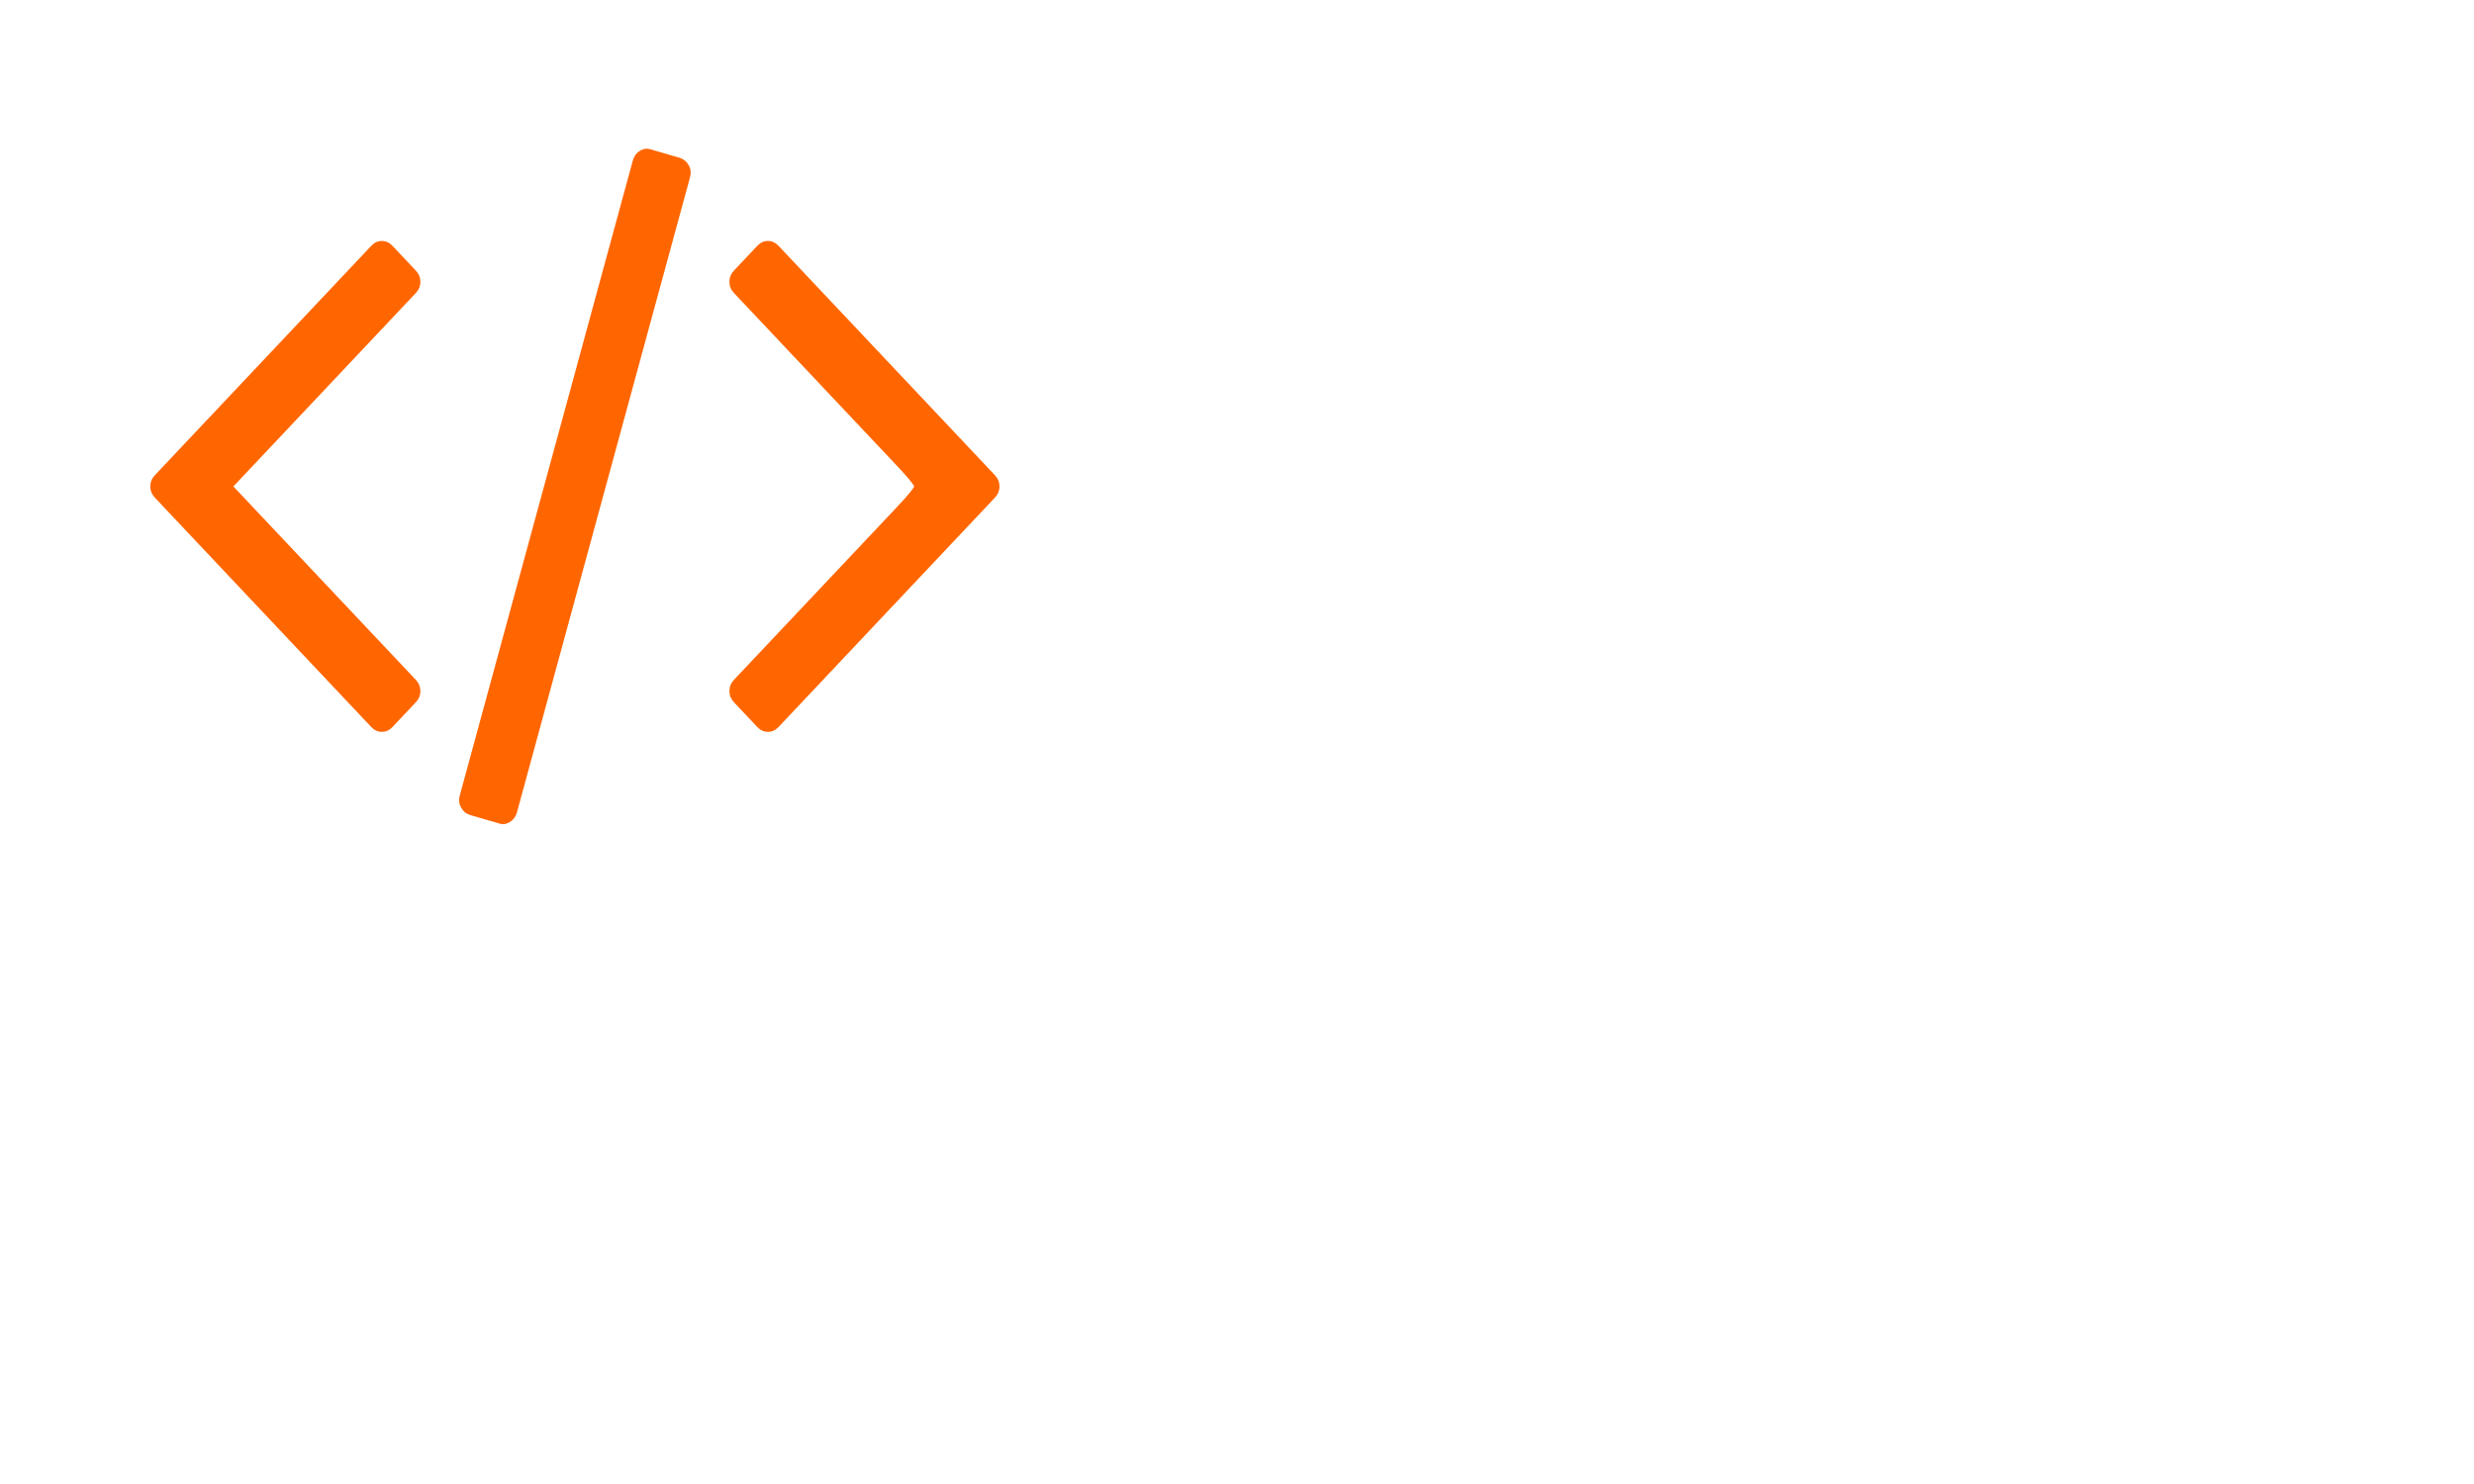
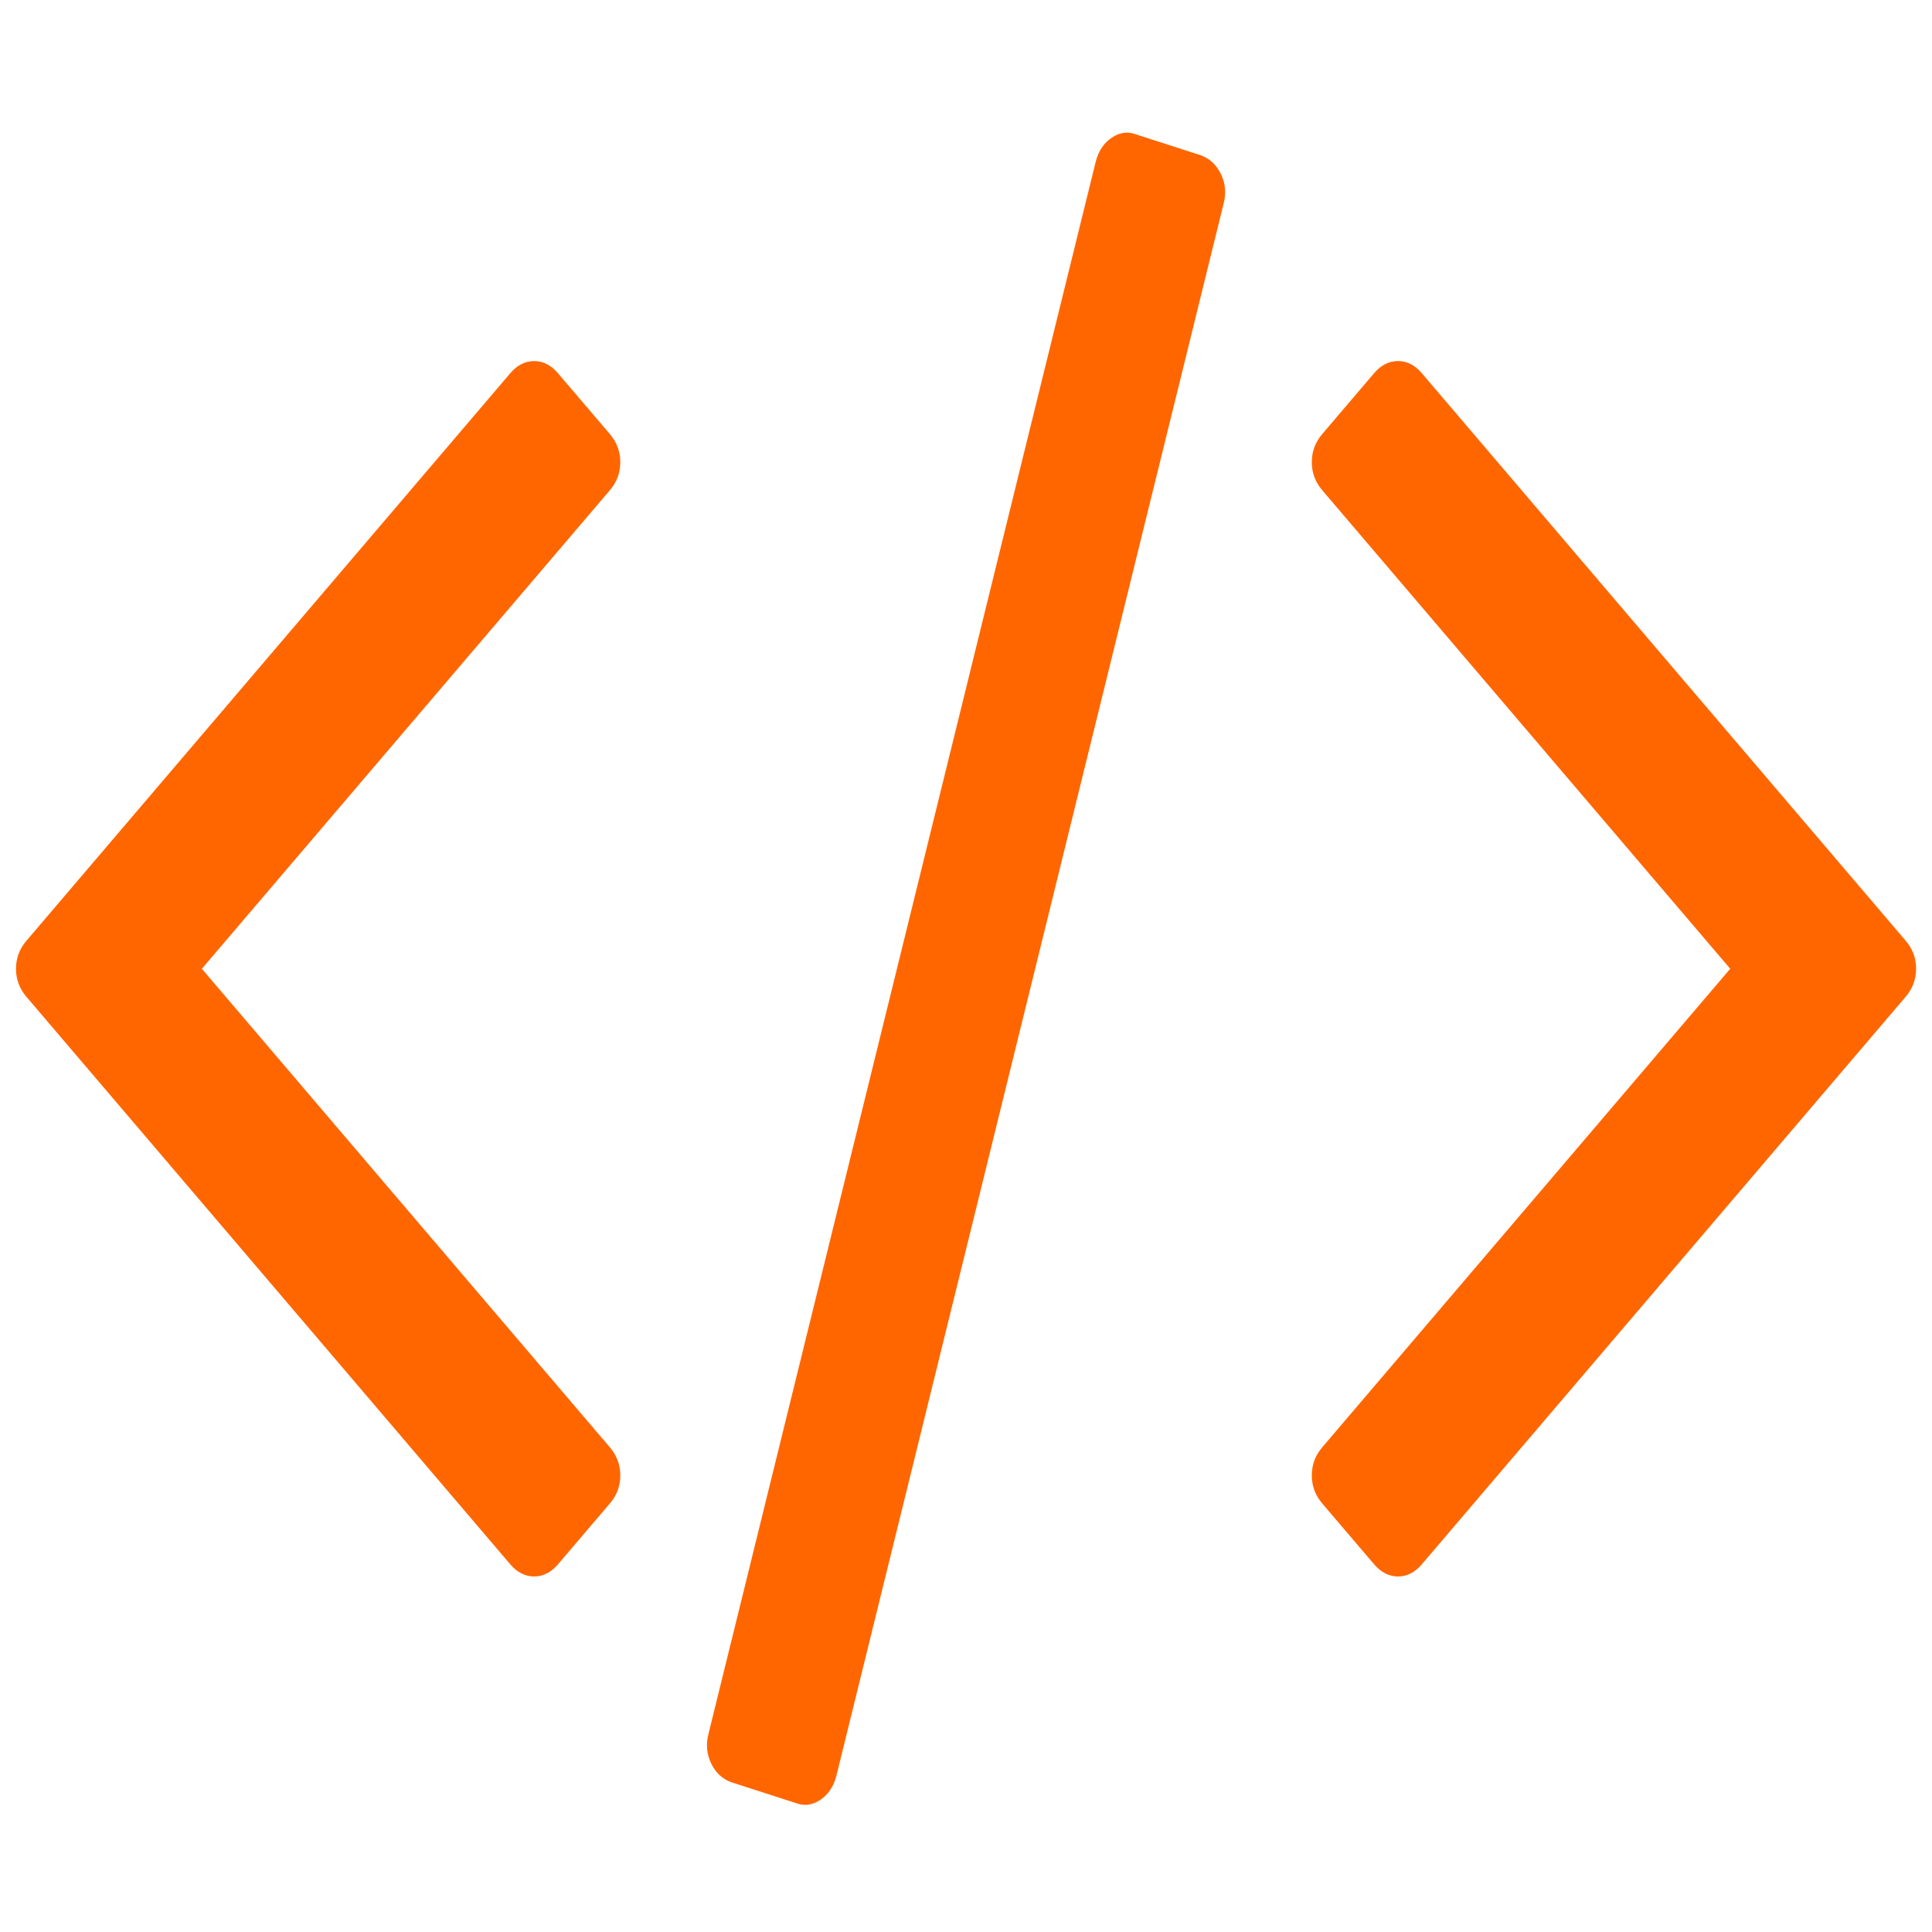
- <svg xmlns="http://www.w3.org/2000/svg" height="30mm" width="50mm">
-   <path fill="none" d="M-7.249-81.923h215.352v204.691H-7.249z" />
-   <path fill="none" d="M-15.778-92.584h214.072v214.499H-15.778z" />
-   <path fill="none" d="M-1.706-76.806h200v198.721h-200z" />
-   <g transform="translate(0 -75.59)" fill="none">
-     <path d="M-1.706-1.216H205.97v203.412H-1.706z" />
-     <path d="M-1.706-1.216h200v198.721h-200z" />
-     <path d="M8.955 10.725h81.876v49.041H8.955z" />
-     <path d="M37.1 21.386h79.318V70H37.1z" />
-     <ellipse ry="38.166" rx="50.533" cy="-6.972" cx="68.443" />
-     <path opacity=".13" d="M68.23-13.582h103.625v60.128H68.23z" />
-   </g>
-   <ellipse ry="128.571" rx="123.881" cy="13.812" cx="96.588" opacity=".062" fill="none" />
-   <path opacity=".062" fill="none" d="M109.168-55.911h54.158v52.026h-54.158z" />
-   <path d="M72.922-40.132v52.877h75.906v-33.144c-1.32 1.01-2.553.524-3.03-2.08-.47-3.731-.086-.519-.312-3.322-.423.052-.852.094-1.287.126-2.114.974-2.45.61-2.539-.425-.007-.005-.016-.007-.023-.012-.435-.28-.262-.865-.07-1.459-.021-.25-.036-.499-.053-.748-.3-.047-.704-.24-1.248-.635-2.413 1.62-2.227-.207-2.033-1.78-.028-.026-.045-.038-.073-.066-.617-.602.014-1.725.018-2.587.002-.446.002-.893.002-1.338-.122-1.588-.308-3.173-.428-4.76l-.367.998c-.834 2.276-1.736 4.544-2.166 6.943-.018.004-.035.009-.053.012.015.107.056.347.043.348-.483.007-.964-.023-1.445-.063-.862.181-1.724.357-2.596.473a42.371 42.371 0 0 0-.767 2.367c-.159.383-.264.642-.364.85-.167 1.205-.93 1.798-3.963.115-.1-.01-.169-.02-.275-.03-.078-.006-.08-.085-.06-.181-.223-.196-.125-.528.06-.897V-37.147c0-1.623.63-2.612 1.404-2.985h-1.851c-.026 1.486.036 2.971.027 4.457-.005.38-.002.22-.008.477-.054 2.339-1.39 3.344-2.553 3.063.008.388-.127.503-.72 1.734-.067.138-.387.464-.325.324.08-.177.267-.284.377-.443a.713.713 0 0 0 .118-.608c-1.089.781-2.397 1.21-3.592 1.819-.443-1.072-.83-1.428-.63-2.326-.297-.203.238-.974.354-1.417.02-.075.047-.149.069-.224-.007-.682.086-1.387.494-1.871.05-.059-.04.301-.016.228.068-.207.1-.424.149-.636.05-.158.08-.323.148-.473.008-.018.03-.028.049-.04.02-.075.039-.153.055-.218-.003-.323-.044-.645-.051-.969a21.03 21.03 0 0 1 .148-2.877zm55.724 0c.44.213.836.621 1.094 1.235.161-.411.322-.822.479-1.235zm15.704 0l.117.594c.022-.002.044 0 .066-.002.258-.2.802-.277 1.668-.29.308-.06.615-.099.918-.12v-.182zm-.194.153c.056-.134-.235.344-.17.437.058-.145.11-.293.17-.437z" opacity=".062" fill="none" />
-   <path opacity=".062" fill="none" d="M83.582-39.279h51.173V31.51H83.582z" />
-   <path opacity=".062" fill="none" d="M109.168-3.885h8.529V8.482h-8.529z" />
-   <path fill="none" d="M0 0h188.727v113.386H0z" />
-   <path d="M31.756 53.664l-1.773 1.88q-.354.375-.815.375-.46 0-.815-.376L11.836 38.03q-.355-.375-.355-.864t.355-.864l16.517-17.514q.354-.376.815-.376.46 0 .815.376l1.773 1.879q.354.376.354.864 0 .489-.354.865l-13.93 14.77 13.93 14.77q.354.376.354.865 0 .488-.354.864zm20.947-40.101l-13.22 48.52q-.142.488-.55.733-.408.244-.833.094l-2.197-.64q-.461-.15-.692-.582-.23-.432-.088-.92l13.22-48.521q.142-.488.55-.733.408-.244.833-.094l2.197.64q.461.15.692.582.23.432.088.92zM75.99 38.029L59.473 55.543q-.354.376-.815.376-.46 0-.815-.376l-1.773-1.879q-.354-.376-.354-.864 0-.489.354-.865L70 37.165l-13.93-14.77q-.354-.376-.354-.865 0-.488.354-.864l1.773-1.88q.354-.375.815-.375.46 0 .815.376L75.99 36.3q.355.375.355.864t-.355.864z" fill="#f60" />
-   <path d="M56.893 54.403c-.607-.722-1.104-1.447-1.104-1.611 0-.164 3.159-3.652 7.02-7.75 3.86-4.098 7.018-7.643 7.018-7.877 0-.235-3.158-3.78-7.019-7.878-3.86-4.098-7.019-7.585-7.019-7.75 0-.585 2.218-2.922 2.774-2.922.71 0 17.482 17.796 17.482 18.55 0 .754-16.772 18.55-17.482 18.55-.311 0-1.063-.59-1.67-1.312zM37.112 62.463c-.773-.212-1.508-.655-1.634-.983-.237-.616 12.861-49.232 13.412-49.783.171-.171 1.026-.091 1.9.177 1.152.354 1.588.725 1.588 1.354 0 1.38-12.87 48.619-13.39 49.146-.318.322-.924.351-1.876.09z" fill="#f60" />
-   <path d="M20.275 46.784c-4.625-4.912-8.409-9.24-8.409-9.62 0-.776 16.561-18.55 17.285-18.55.63 0 2.758 2.26 2.758 2.927 0 .294-3.167 3.862-7.037 7.929s-7.036 7.53-7.036 7.695c0 .165 3.166 3.628 7.036 7.695 3.87 4.066 7.037 7.657 7.037 7.978 0 .658-2.167 2.877-2.808 2.877-.23 0-4.2-4.019-8.826-8.93z" fill="none" />
-   <path d="M.352 56.781V.278h188.06v113.006H.352zm154.371 44.35v-2.772h2.109c1.613 0 2.39-.242 3.304-1.028 1.186-1.02 1.198-1.08 1.336-6.791.131-5.449.088-5.813-.79-6.692-.709-.708-1.237-.868-2.219-.672-.708.141-2.32.257-3.58.257h-2.292v20.469h1.066c1.028 0 1.066-.099 1.066-2.771zm-90.5-9.275l.118-6.29h3.815v12.793h2.132V85.566H74.553v12.793h2.132v-7.235c0-8.476.038-8.404-4.145-7.744-1.356.214-2.753.242-3.105.063-.352-.18-2.223-.23-4.157-.113l-3.519.213v14.872l1.173-.135 1.173-.134zm24.307-.223c.073-4.08-.055-6.83-.344-7.37-.417-.78-.816-.85-4.169-.74l-3.708.124-.13 2.025c-.123 1.922-.074 2.026.96 2.026.926 0 1.09-.192 1.09-1.28 0-1.231.07-1.279 1.918-1.279h1.92V89.404H83.38c-1.521 0-2.909.222-3.198.511-.628.628-.692 6.458-.084 7.595.378.705.9.79 4.371.716l3.943-.084zm5.212.33v-6.397h1.706c1.665 0 1.706.035 1.706 1.492 0 1.308.132 1.493 1.066 1.493 1.007 0 1.066-.13 1.066-2.33 0-2.93-.42-3.184-4.797-2.894l-3.305.219v7.122c0 3.917.128 7.25.284 7.406.156.157.732.285 1.28.285h.994zm10.235 2.984l.213-3.198 1.706 3.198c1.419 2.66 1.903 3.221 2.878 3.333.645.075 1.173-.011 1.173-.19 0-.18-.96-2.014-2.132-4.077-1.173-2.062-2.132-3.862-2.132-3.998 0-.137.863-1.584 1.919-3.215 1.055-1.632 1.919-3.057 1.919-3.167 0-.11-.528-.195-1.173-.19-.98.007-1.436.447-2.769 2.665l-1.596 2.656-.003-7.143-.003-7.143h-2.559v11.656c0 6.411.137 11.792.303 11.958.166.167.694.247 1.173.178.765-.11.896-.511 1.083-3.323zm15.806 2.97c.759-.406.825-.95.825-6.788 0-3.49-.116-6.65-.259-7.021-.21-.545-.987-.675-4.062-.675-3.756 0-3.808.015-4.249 1.173-.258.678-.388 3.57-.31 6.858.123 5.045.231 5.754.966 6.29.976.713 5.852.825 7.09.163zm17.639-.228c.43-.43.67-1.433.67-2.8 0-2.073-.032-2.127-1.173-1.996-1.018.117-1.19.346-1.305 1.734-.131 1.588-.145 1.6-2.025 1.6h-1.894V85.139h1.92c1.908 0 1.918.008 1.918 1.493 0 1.374.102 1.492 1.28 1.492 1.226 0 1.279-.077 1.279-1.867 0-2.578-.53-2.883-4.756-2.735l-3.56.125-.118 6.82c-.104 6.04-.034 6.882.615 7.356 1.094.8 6.312.702 7.149-.134zm12.184-6.885v-7.37h-2.132v6.137c0 6.767.047 6.656-2.807 6.656h-1.458V83.433h-2.132v7.214c0 5.387.135 7.262.533 7.402.293.104 2.212.175 4.265.158l3.73-.031v-7.372zm17.057.092v-7.463h-2.559v7.179c0 3.948.129 7.306.285 7.462.156.157.732.285 1.28.285h.994zm10.844 6.793c.428-.428.67-1.43.67-2.772 0-1.958-.073-2.102-1.066-2.102-.96 0-1.066.17-1.066 1.706v1.706h-3.838V85.09l1.813.131c1.7.123 1.82.216 1.946 1.517.11 1.148.312 1.386 1.172 1.386.925 0 1.04-.184 1.04-1.67 0-2.955-.094-3.02-4.265-3.02-3.023 0-3.797.13-4.006.674-.142.37-.258 3.428-.258 6.793 0 7.42.022 7.458 4.264 7.458 2.09 0 3.115-.191 3.594-.67zm-10.844-18.762c0-1.406-.087-1.51-1.169-1.385-1.969.227-1.886 2.906.09 2.906.953 0 1.08-.178 1.08-1.52zM39.585 62.005c.622-1.46 13.22-48.166 13.22-49.013 0-.798-2.888-1.922-3.913-1.523-.678.264-14.187 49.566-13.767 50.244.369.598 1.862 1.19 3.083 1.224.615.017 1.118-.323 1.377-.932zm-8.573-7.371c.728-.83 1.323-1.701 1.323-1.939 0-.237-3.166-3.757-7.036-7.823-3.87-4.065-7.036-7.534-7.036-7.707 0-.174 3.166-3.642 7.036-7.708 3.87-4.065 7.036-7.586 7.036-7.823 0-.635-2.565-3.446-3.145-3.446-.74 0-17.75 18.185-17.75 18.977 0 .791 17.01 18.976 17.75 18.976.274 0 1.094-.678 1.822-1.507zm34.015-4.783c11.266-11.93 11.715-12.447 11.357-13.078-.722-1.272-17.284-18.585-17.78-18.585-.591 0-2.815 2.19-2.815 2.772 0 .21.642-.242 1.427-1.002l1.427-1.383 5.663 5.864c5.677 5.88 11.526 12.337 11.526 12.726 0 .389-5.848 6.846-11.525 12.724l-5.661 5.862-1.215-1.164c-.669-.64-1.215-1.39-1.215-1.668s2.618-3.36 5.819-6.85c6.6-7.198 8.283-9.146 6.033-6.985-4.835 4.643-12.279 13.082-12.279 13.92 0 .85 2.16 3.137 2.961 3.137.185 0 3.01-2.83 6.277-6.29zm3.505-14.499c-2.974-3.281-11.672-12.768-12.218-13.326-.41-.418-.571-.452-.467-.099.177.596 13.14 14.598 13.514 14.598.129 0-.244-.528-.829-1.173z" fill="none" />
-   <path d="M.352 56.781V.278h188.06v113.006H.352zm154.371 44.35v-2.772h2.109c1.613 0 2.39-.242 3.304-1.028 1.186-1.02 1.198-1.08 1.336-6.791.131-5.449.088-5.813-.79-6.692-.709-.708-1.237-.868-2.219-.672-.708.141-2.32.257-3.58.257h-2.292v20.469h1.066c1.028 0 1.066-.099 1.066-2.771zm-90.5-9.275l.118-6.29h3.815v12.793h2.132V85.566H74.553v12.793h2.132v-7.235c0-8.476.038-8.404-4.145-7.744-1.356.214-2.753.242-3.105.063-.352-.18-2.223-.23-4.157-.113l-3.519.213v14.872l1.173-.135 1.173-.134zm24.307-.223c.073-4.08-.055-6.83-.344-7.37-.417-.78-.816-.85-4.169-.74l-3.708.124-.13 2.025c-.123 1.922-.074 2.026.96 2.026.926 0 1.09-.192 1.09-1.28 0-1.231.07-1.279 1.918-1.279h1.92V89.404H83.38c-1.521 0-2.909.222-3.198.511-.628.628-.692 6.458-.084 7.595.378.705.9.79 4.371.716l3.943-.084zm5.212.33v-6.397h1.706c1.665 0 1.706.035 1.706 1.492 0 1.308.132 1.493 1.066 1.493 1.007 0 1.066-.13 1.066-2.33 0-2.93-.42-3.184-4.797-2.894l-3.305.219v7.122c0 3.917.128 7.25.284 7.406.156.157.732.285 1.28.285h.994zm10.235 2.984l.213-3.198 1.706 3.198c1.419 2.66 1.903 3.221 2.878 3.333.645.075 1.173-.011 1.173-.19 0-.18-.96-2.014-2.132-4.077-1.173-2.062-2.132-3.862-2.132-3.998 0-.137.863-1.584 1.919-3.215 1.055-1.632 1.919-3.057 1.919-3.167 0-.11-.528-.195-1.173-.19-.98.007-1.436.447-2.769 2.665l-1.596 2.656-.003-7.143-.003-7.143h-2.559v11.656c0 6.411.137 11.792.303 11.958.166.167.694.247 1.173.178.765-.11.896-.511 1.083-3.323zm15.806 2.97c.759-.406.825-.95.825-6.788 0-3.49-.116-6.65-.259-7.021-.21-.545-.987-.675-4.062-.675-3.756 0-3.808.015-4.249 1.173-.258.678-.388 3.57-.31 6.858.123 5.045.231 5.754.966 6.29.976.713 5.852.825 7.09.163zm17.639-.228c.43-.43.67-1.433.67-2.8 0-2.073-.032-2.127-1.173-1.996-1.018.117-1.19.346-1.305 1.734-.131 1.588-.145 1.6-2.025 1.6h-1.894V85.139h1.92c1.908 0 1.918.008 1.918 1.493 0 1.374.102 1.492 1.28 1.492 1.226 0 1.279-.077 1.279-1.867 0-2.578-.53-2.883-4.756-2.735l-3.56.125-.118 6.82c-.104 6.04-.034 6.882.615 7.356 1.094.8 6.312.702 7.149-.134zm12.184-6.885v-7.37h-2.132v6.137c0 6.767.047 6.656-2.807 6.656h-1.458V83.433h-2.132v7.214c0 5.387.135 7.262.533 7.402.293.104 2.212.175 4.265.158l3.73-.031v-7.372zm17.057.092v-7.463h-2.559v7.179c0 3.948.129 7.306.285 7.462.156.157.732.285 1.28.285h.994zm10.844 6.793c.428-.428.67-1.43.67-2.772 0-1.958-.073-2.102-1.066-2.102-.96 0-1.066.17-1.066 1.706v1.706h-3.838V85.09l1.813.131c1.7.123 1.82.216 1.946 1.517.11 1.148.312 1.386 1.172 1.386.925 0 1.04-.184 1.04-1.67 0-2.955-.094-3.02-4.265-3.02-3.023 0-3.797.13-4.006.674-.142.37-.258 3.428-.258 6.793 0 7.42.022 7.458 4.264 7.458 2.09 0 3.115-.191 3.594-.67zm-10.844-18.762c0-1.406-.087-1.51-1.169-1.385-1.969.227-1.886 2.906.09 2.906.953 0 1.08-.178 1.08-1.52zM39.585 62.005c.622-1.46 13.22-48.166 13.22-49.013 0-.798-2.888-1.922-3.913-1.523-.678.264-14.187 49.566-13.767 50.244.369.598 1.862 1.19 3.083 1.224.615.017 1.118-.323 1.377-.932zm-8.573-7.371c.728-.83 1.323-1.701 1.323-1.939 0-.237-3.166-3.757-7.036-7.823-3.87-4.065-7.036-7.534-7.036-7.707 0-.174 3.166-3.642 7.036-7.708 3.87-4.065 7.036-7.586 7.036-7.823 0-.635-2.565-3.446-3.145-3.446-.74 0-17.75 18.185-17.75 18.977 0 .791 17.01 18.976 17.75 18.976.274 0 1.094-.678 1.822-1.507zm34.015-4.783c11.266-11.93 11.715-12.447 11.357-13.078-.722-1.272-17.284-18.585-17.78-18.585-.591 0-2.815 2.19-2.815 2.772 0 .21.642-.242 1.427-1.002l1.427-1.383 5.663 5.864c5.677 5.88 11.526 12.337 11.526 12.726 0 .389-5.848 6.846-11.525 12.724l-5.661 5.862-1.215-1.164c-.669-.64-1.215-1.39-1.215-1.668s2.618-3.36 5.819-6.85c6.6-7.198 8.283-9.146 6.033-6.985-4.835 4.643-12.279 13.082-12.279 13.92 0 .85 2.16 3.137 2.961 3.137.185 0 3.01-2.83 6.277-6.29zm3.505-14.499c-2.974-3.281-11.672-12.768-12.218-13.326-.41-.418-.571-.452-.467-.099.177.596 13.14 14.598 13.514 14.598.129 0-.244-.528-.829-1.173z" fill="none" />
-   <path d="M.352 56.781V.278h188.06v113.006H.352zm154.371 44.35v-2.772h2.109c1.613 0 2.39-.242 3.304-1.028 1.186-1.02 1.198-1.08 1.336-6.791.131-5.449.088-5.813-.79-6.692-.709-.708-1.237-.868-2.219-.672-.708.141-2.32.257-3.58.257h-2.292v20.469h1.066c1.028 0 1.066-.099 1.066-2.771zm-90.5-9.275l.118-6.29h3.815v12.793h2.132V85.566H74.553v12.793h2.132v-7.235c0-8.476.038-8.404-4.145-7.744-1.356.214-2.753.242-3.105.063-.352-.18-2.223-.23-4.157-.113l-3.519.213v14.872l1.173-.135 1.173-.134zm24.307-.223c.073-4.08-.055-6.83-.344-7.37-.417-.78-.816-.85-4.169-.74l-3.708.124-.13 2.025c-.123 1.922-.074 2.026.96 2.026.926 0 1.09-.192 1.09-1.28 0-1.231.07-1.279 1.918-1.279h1.92V89.404H83.38c-1.521 0-2.909.222-3.198.511-.628.628-.692 6.458-.084 7.595.378.705.9.79 4.371.716l3.943-.084zm5.212.33v-6.397h1.706c1.665 0 1.706.035 1.706 1.492 0 1.308.132 1.493 1.066 1.493 1.007 0 1.066-.13 1.066-2.33 0-2.93-.42-3.184-4.797-2.894l-3.305.219v7.122c0 3.917.128 7.25.284 7.406.156.157.732.285 1.28.285h.994zm10.235 2.984l.213-3.198 1.706 3.198c1.419 2.66 1.903 3.221 2.878 3.333.645.075 1.173-.011 1.173-.19 0-.18-.96-2.014-2.132-4.077-1.173-2.062-2.132-3.862-2.132-3.998 0-.137.863-1.584 1.919-3.215 1.055-1.632 1.919-3.057 1.919-3.167 0-.11-.528-.195-1.173-.19-.98.007-1.436.447-2.769 2.665l-1.596 2.656-.003-7.143-.003-7.143h-2.559v11.656c0 6.411.137 11.792.303 11.958.166.167.694.247 1.173.178.765-.11.896-.511 1.083-3.323zm15.806 2.97c.759-.406.825-.95.825-6.788 0-3.49-.116-6.65-.259-7.021-.21-.545-.987-.675-4.062-.675-3.756 0-3.808.015-4.249 1.173-.258.678-.388 3.57-.31 6.858.123 5.045.231 5.754.966 6.29.976.713 5.852.825 7.09.163zm17.639-.228c.43-.43.67-1.433.67-2.8 0-2.073-.032-2.127-1.173-1.996-1.018.117-1.19.346-1.305 1.734-.131 1.588-.145 1.6-2.025 1.6h-1.894V85.139h1.92c1.908 0 1.918.008 1.918 1.493 0 1.374.102 1.492 1.28 1.492 1.226 0 1.279-.077 1.279-1.867 0-2.578-.53-2.883-4.756-2.735l-3.56.125-.118 6.82c-.104 6.04-.034 6.882.615 7.356 1.094.8 6.312.702 7.149-.134zm12.184-6.885v-7.37h-2.132v6.137c0 6.767.047 6.656-2.807 6.656h-1.458V83.433h-2.132v7.214c0 5.387.135 7.262.533 7.402.293.104 2.212.175 4.265.158l3.73-.031v-7.372zm17.057.092v-7.463h-2.559v7.179c0 3.948.129 7.306.285 7.462.156.157.732.285 1.28.285h.994zm10.844 6.793c.428-.428.67-1.43.67-2.772 0-1.958-.073-2.102-1.066-2.102-.96 0-1.066.17-1.066 1.706v1.706h-3.838V85.09l1.813.131c1.7.123 1.82.216 1.946 1.517.11 1.148.312 1.386 1.172 1.386.925 0 1.04-.184 1.04-1.67 0-2.955-.094-3.02-4.265-3.02-3.023 0-3.797.13-4.006.674-.142.37-.258 3.428-.258 6.793 0 7.42.022 7.458 4.264 7.458 2.09 0 3.115-.191 3.594-.67zm-10.844-18.762c0-1.406-.087-1.51-1.169-1.385-1.969.227-1.886 2.906.09 2.906.953 0 1.08-.178 1.08-1.52zM39.585 62.005c.622-1.46 13.22-48.166 13.22-49.013 0-.798-2.888-1.922-3.913-1.523-.678.264-14.187 49.566-13.767 50.244.369.598 1.862 1.19 3.083 1.224.615.017 1.118-.323 1.377-.932zm-8.573-7.371c.728-.83 1.323-1.701 1.323-1.939 0-.237-3.166-3.757-7.036-7.823-3.87-4.065-7.036-7.534-7.036-7.707 0-.174 3.166-3.642 7.036-7.708 3.87-4.065 7.036-7.586 7.036-7.823 0-.635-2.565-3.446-3.145-3.446-.74 0-17.75 18.185-17.75 18.977 0 .791 17.01 18.976 17.75 18.976.274 0 1.094-.678 1.822-1.507zm34.015-4.783c11.266-11.93 11.715-12.447 11.357-13.078-.722-1.272-17.284-18.585-17.78-18.585-.591 0-2.815 2.19-2.815 2.772 0 .21.642-.242 1.427-1.002l1.427-1.383 5.663 5.864c5.677 5.88 11.526 12.337 11.526 12.726 0 .389-5.848 6.846-11.525 12.724l-5.661 5.862-1.215-1.164c-.669-.64-1.215-1.39-1.215-1.668s2.618-3.36 5.819-6.85c6.6-7.198 8.283-9.146 6.033-6.985-4.835 4.643-12.279 13.082-12.279 13.92 0 .85 2.16 3.137 2.961 3.137.185 0 3.01-2.83 6.277-6.29zm3.505-14.499c-2.974-3.281-11.672-12.768-12.218-13.326-.41-.418-.571-.452-.467-.099.177.596 13.14 14.598 13.514 14.598.129 0-.244-.528-.829-1.173z" fill="none" />
-   <path d="M.352 56.781V.278h188.06v113.006H.352zm154.371 44.35v-2.772h2.109c1.613 0 2.39-.242 3.304-1.028 1.186-1.02 1.198-1.08 1.336-6.791.131-5.449.088-5.813-.79-6.692-.709-.708-1.237-.868-2.219-.672-.708.141-2.32.257-3.58.257h-2.292v20.469h1.066c1.028 0 1.066-.099 1.066-2.771zm-90.5-9.275l.118-6.29h3.815v12.793h2.132V85.566H74.553v12.793h2.132v-7.235c0-8.476.038-8.404-4.145-7.744-1.356.214-2.753.242-3.105.063-.352-.18-2.223-.23-4.157-.113l-3.519.213v14.872l1.173-.135 1.173-.134zm24.307-.223c.073-4.08-.055-6.83-.344-7.37-.417-.78-.816-.85-4.169-.74l-3.708.124-.13 2.025c-.123 1.922-.074 2.026.96 2.026.926 0 1.09-.192 1.09-1.28 0-1.231.07-1.279 1.918-1.279h1.92V89.404H83.38c-1.521 0-2.909.222-3.198.511-.628.628-.692 6.458-.084 7.595.378.705.9.79 4.371.716l3.943-.084zm5.212.33v-6.397h1.706c1.665 0 1.706.035 1.706 1.492 0 1.308.132 1.493 1.066 1.493 1.007 0 1.066-.13 1.066-2.33 0-2.93-.42-3.184-4.797-2.894l-3.305.219v7.122c0 3.917.128 7.25.284 7.406.156.157.732.285 1.28.285h.994zm10.235 2.984l.213-3.198 1.706 3.198c1.419 2.66 1.903 3.221 2.878 3.333.645.075 1.173-.011 1.173-.19 0-.18-.96-2.014-2.132-4.077-1.173-2.062-2.132-3.862-2.132-3.998 0-.137.863-1.584 1.919-3.215 1.055-1.632 1.919-3.057 1.919-3.167 0-.11-.528-.195-1.173-.19-.98.007-1.436.447-2.769 2.665l-1.596 2.656-.003-7.143-.003-7.143h-2.559v11.656c0 6.411.137 11.792.303 11.958.166.167.694.247 1.173.178.765-.11.896-.511 1.083-3.323zm15.806 2.97c.759-.406.825-.95.825-6.788 0-3.49-.116-6.65-.259-7.021-.21-.545-.987-.675-4.062-.675-3.756 0-3.808.015-4.249 1.173-.258.678-.388 3.57-.31 6.858.123 5.045.231 5.754.966 6.29.976.713 5.852.825 7.09.163zm17.639-.228c.43-.43.67-1.433.67-2.8 0-2.073-.032-2.127-1.173-1.996-1.018.117-1.19.346-1.305 1.734-.131 1.588-.145 1.6-2.025 1.6h-1.894V85.139h1.92c1.908 0 1.918.008 1.918 1.493 0 1.374.102 1.492 1.28 1.492 1.226 0 1.279-.077 1.279-1.867 0-2.578-.53-2.883-4.756-2.735l-3.56.125-.118 6.82c-.104 6.04-.034 6.882.615 7.356 1.094.8 6.312.702 7.149-.134zm12.184-6.885v-7.37h-2.132v6.137c0 6.767.047 6.656-2.807 6.656h-1.458V83.433h-2.132v7.214c0 5.387.135 7.262.533 7.402.293.104 2.212.175 4.265.158l3.73-.031v-7.372zm17.057.092v-7.463h-2.559v7.179c0 3.948.129 7.306.285 7.462.156.157.732.285 1.28.285h.994zm10.844 6.793c.428-.428.67-1.43.67-2.772 0-1.958-.073-2.102-1.066-2.102-.96 0-1.066.17-1.066 1.706v1.706h-3.838V85.09l1.813.131c1.7.123 1.82.216 1.946 1.517.11 1.148.312 1.386 1.172 1.386.925 0 1.04-.184 1.04-1.67 0-2.955-.094-3.02-4.265-3.02-3.023 0-3.797.13-4.006.674-.142.37-.258 3.428-.258 6.793 0 7.42.022 7.458 4.264 7.458 2.09 0 3.115-.191 3.594-.67zm-10.844-18.762c0-1.406-.087-1.51-1.169-1.385-1.969.227-1.886 2.906.09 2.906.953 0 1.08-.178 1.08-1.52zM39.585 62.005c.622-1.46 13.22-48.166 13.22-49.013 0-.798-2.888-1.922-3.913-1.523-.678.264-14.187 49.566-13.767 50.244.369.598 1.862 1.19 3.083 1.224.615.017 1.118-.323 1.377-.932zm-8.573-7.371c.728-.83 1.323-1.701 1.323-1.939 0-.237-3.166-3.757-7.036-7.823-3.87-4.065-7.036-7.534-7.036-7.707 0-.174 3.166-3.642 7.036-7.708 3.87-4.065 7.036-7.586 7.036-7.823 0-.635-2.565-3.446-3.145-3.446-.74 0-17.75 18.185-17.75 18.977 0 .791 17.01 18.976 17.75 18.976.274 0 1.094-.678 1.822-1.507zm34.015-4.783c11.266-11.93 11.715-12.447 11.357-13.078-.722-1.272-17.284-18.585-17.78-18.585-.591 0-2.815 2.19-2.815 2.772 0 .21.642-.242 1.427-1.002l1.427-1.383 5.663 5.864c5.677 5.88 11.526 12.337 11.526 12.726 0 .389-5.848 6.846-11.525 12.724l-5.661 5.862-1.215-1.164c-.669-.64-1.215-1.39-1.215-1.668s2.618-3.36 5.819-6.85c6.6-7.198 8.283-9.146 6.033-6.985-4.835 4.643-12.279 13.082-12.279 13.92 0 .85 2.16 3.137 2.961 3.137.185 0 3.01-2.83 6.277-6.29zm3.505-14.499c-2.974-3.281-11.672-12.768-12.218-13.326-.41-.418-.571-.452-.467-.099.177.596 13.14 14.598 13.514 14.598.129 0-.244-.528-.829-1.173z" fill="none" />
+ <svg xmlns="http://www.w3.org/2000/svg" viewBox="0 0 264.583 264.583" height="1000" width="1000">
+   <path d="M83.528 205.887l-7.113 8.343q-1.42 1.664-3.27 1.664-1.845 0-3.269-1.67l-66.26-77.716q-1.425-1.664-1.425-3.834t1.424-3.834l66.261-77.722q1.42-1.67 3.27-1.67 1.845 0 3.27 1.67l7.112 8.338q1.42 1.67 1.42 3.834 0 2.17-1.42 3.84l-55.883 65.544 55.883 65.545q1.42 1.669 1.42 3.838 0 2.166-1.42 3.835zM167.56 27.931l-53.034 215.317q-.57 2.166-2.206 3.253-1.637 1.084-3.342.418l-8.814-2.84q-1.849-.666-2.776-2.583-.922-1.917-.353-4.083L150.07 22.091q.57-2.166 2.206-3.253 1.637-1.084 3.342-.418l8.813 2.84q1.85.666 2.777 2.583.922 1.917.352 4.083zm93.42 108.573l-66.26 77.722q-1.42 1.668-3.27 1.668-1.845 0-3.27-1.668l-7.112-8.339q-1.42-1.669-1.42-3.834 0-2.17 1.42-3.839l55.882-65.544-55.882-65.545q-1.42-1.67-1.42-3.839 0-2.166 1.42-3.834l7.112-8.343q1.42-1.664 3.27-1.664 1.845 0 3.27 1.669l66.26 77.718q1.424 1.663 1.424 3.834 0 2.17-1.424 3.834z" fill="#f60" />
</svg>
